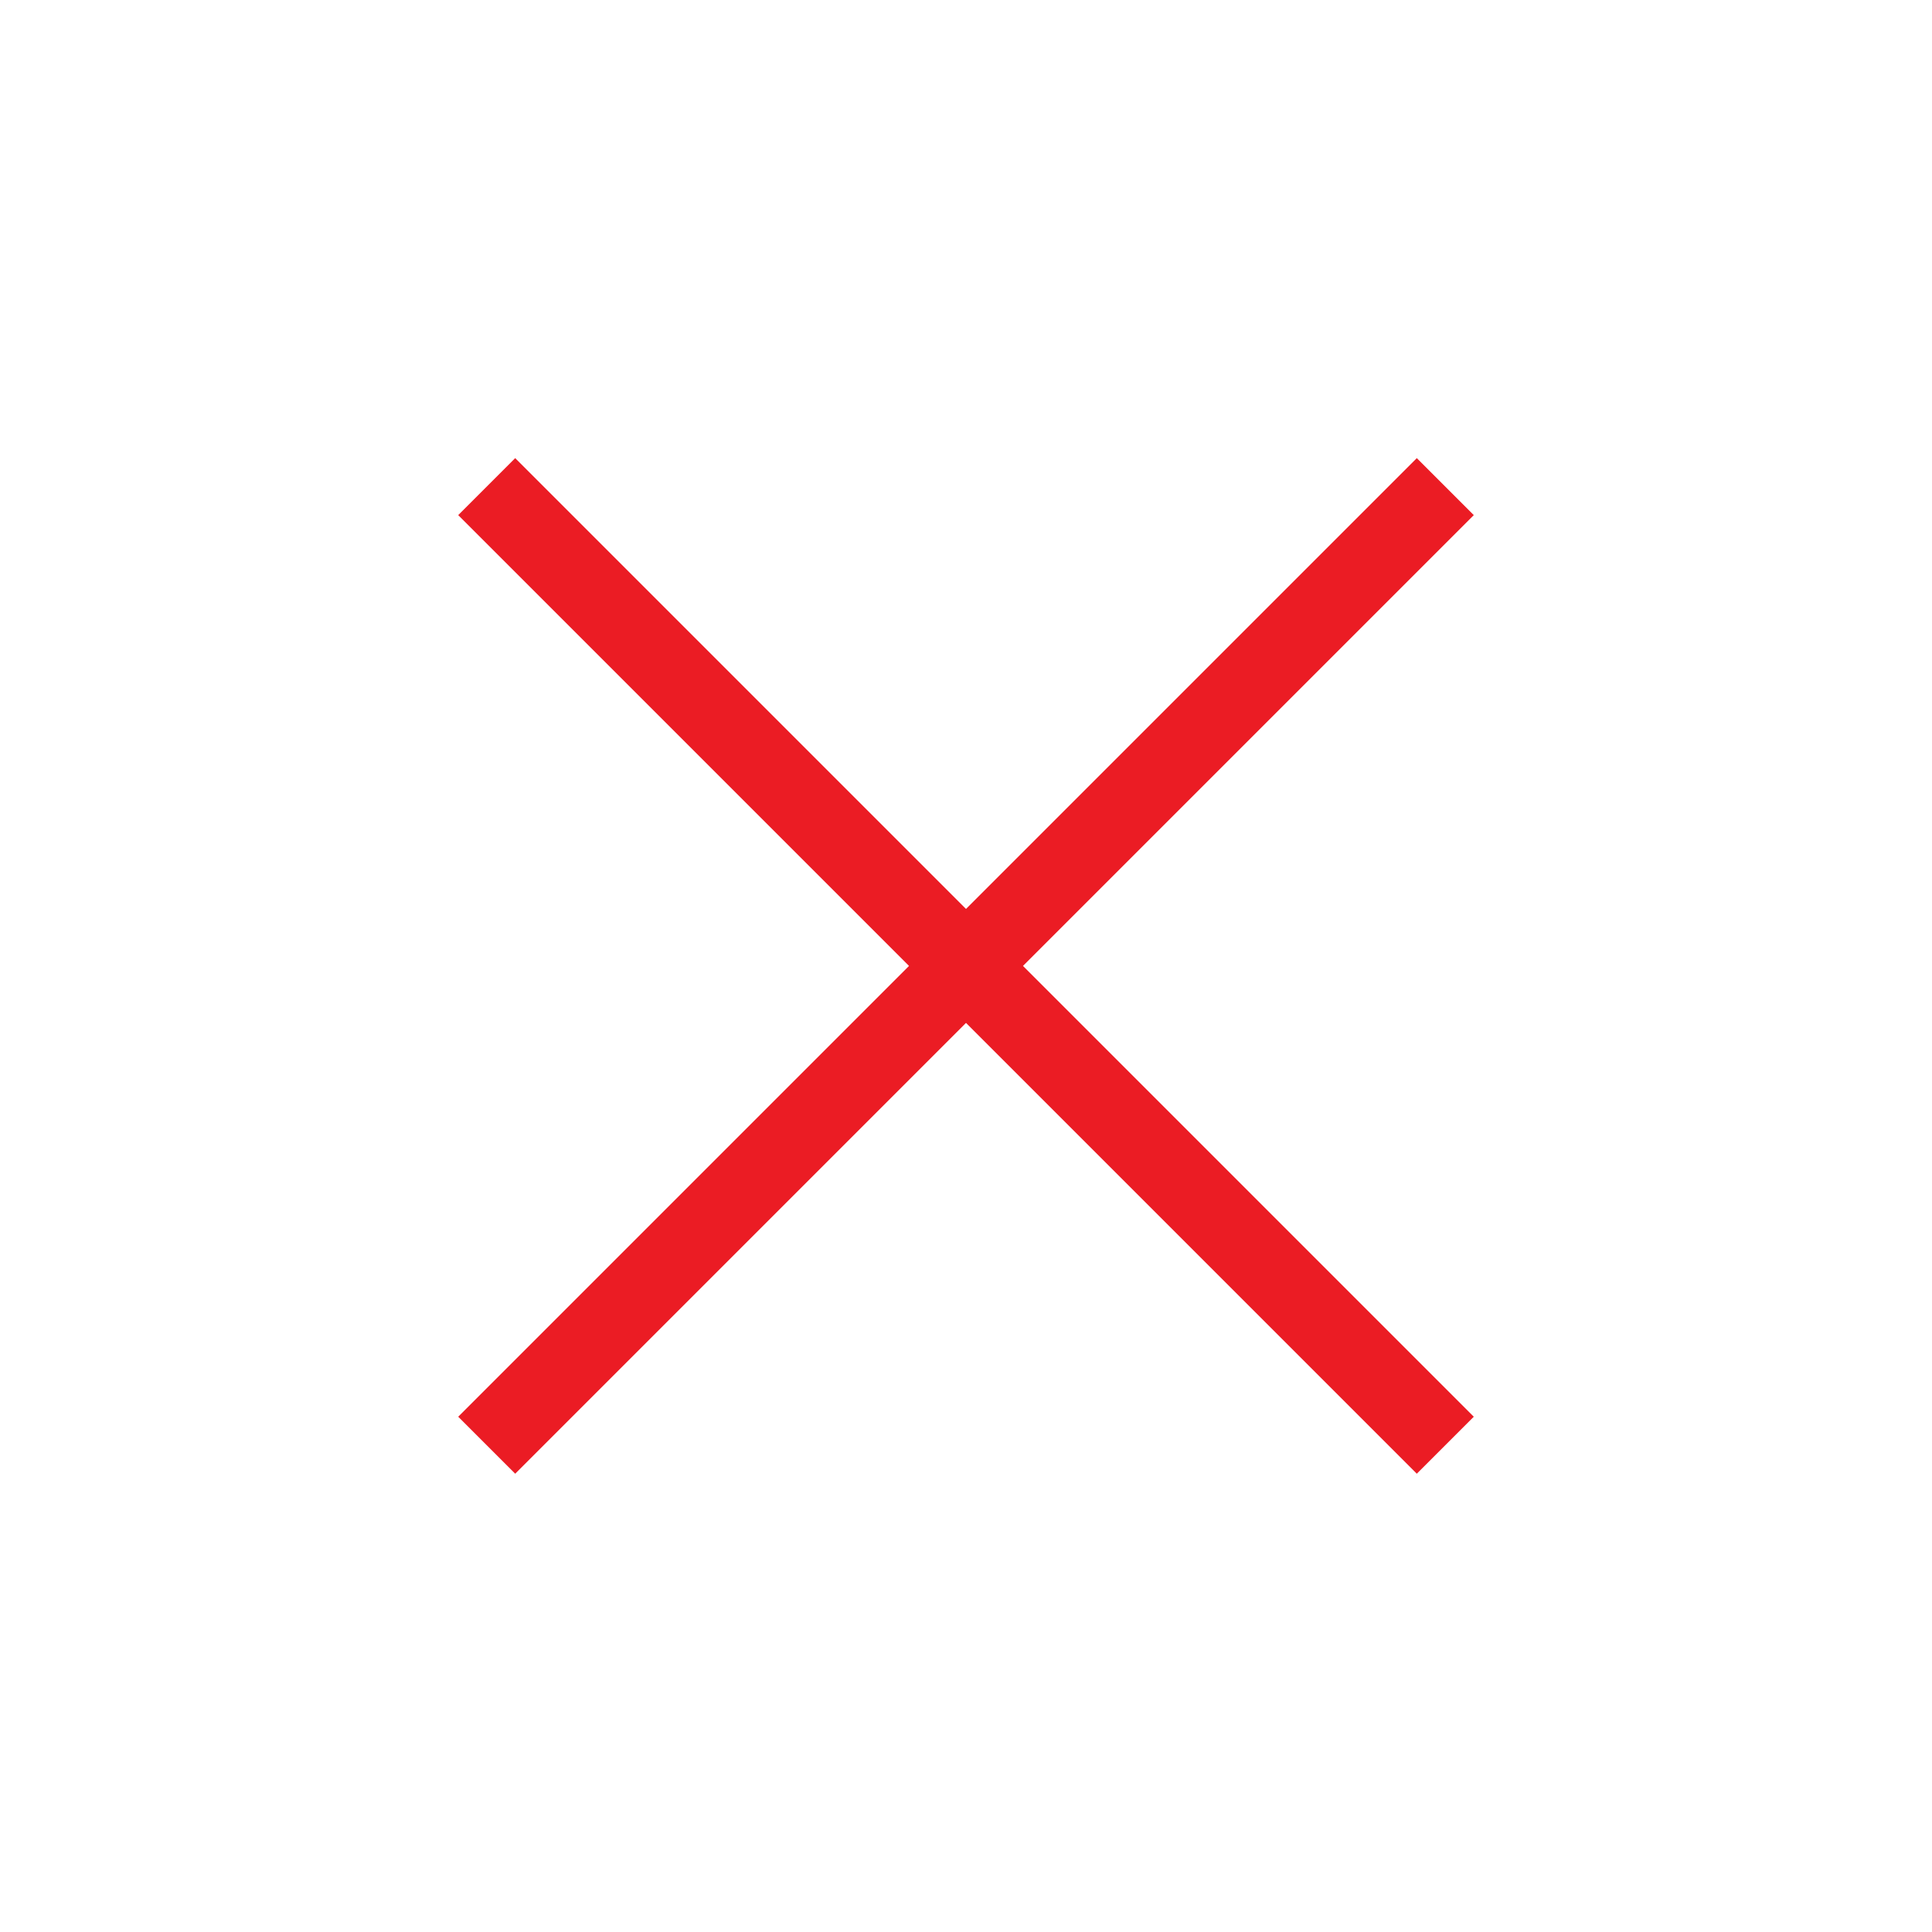
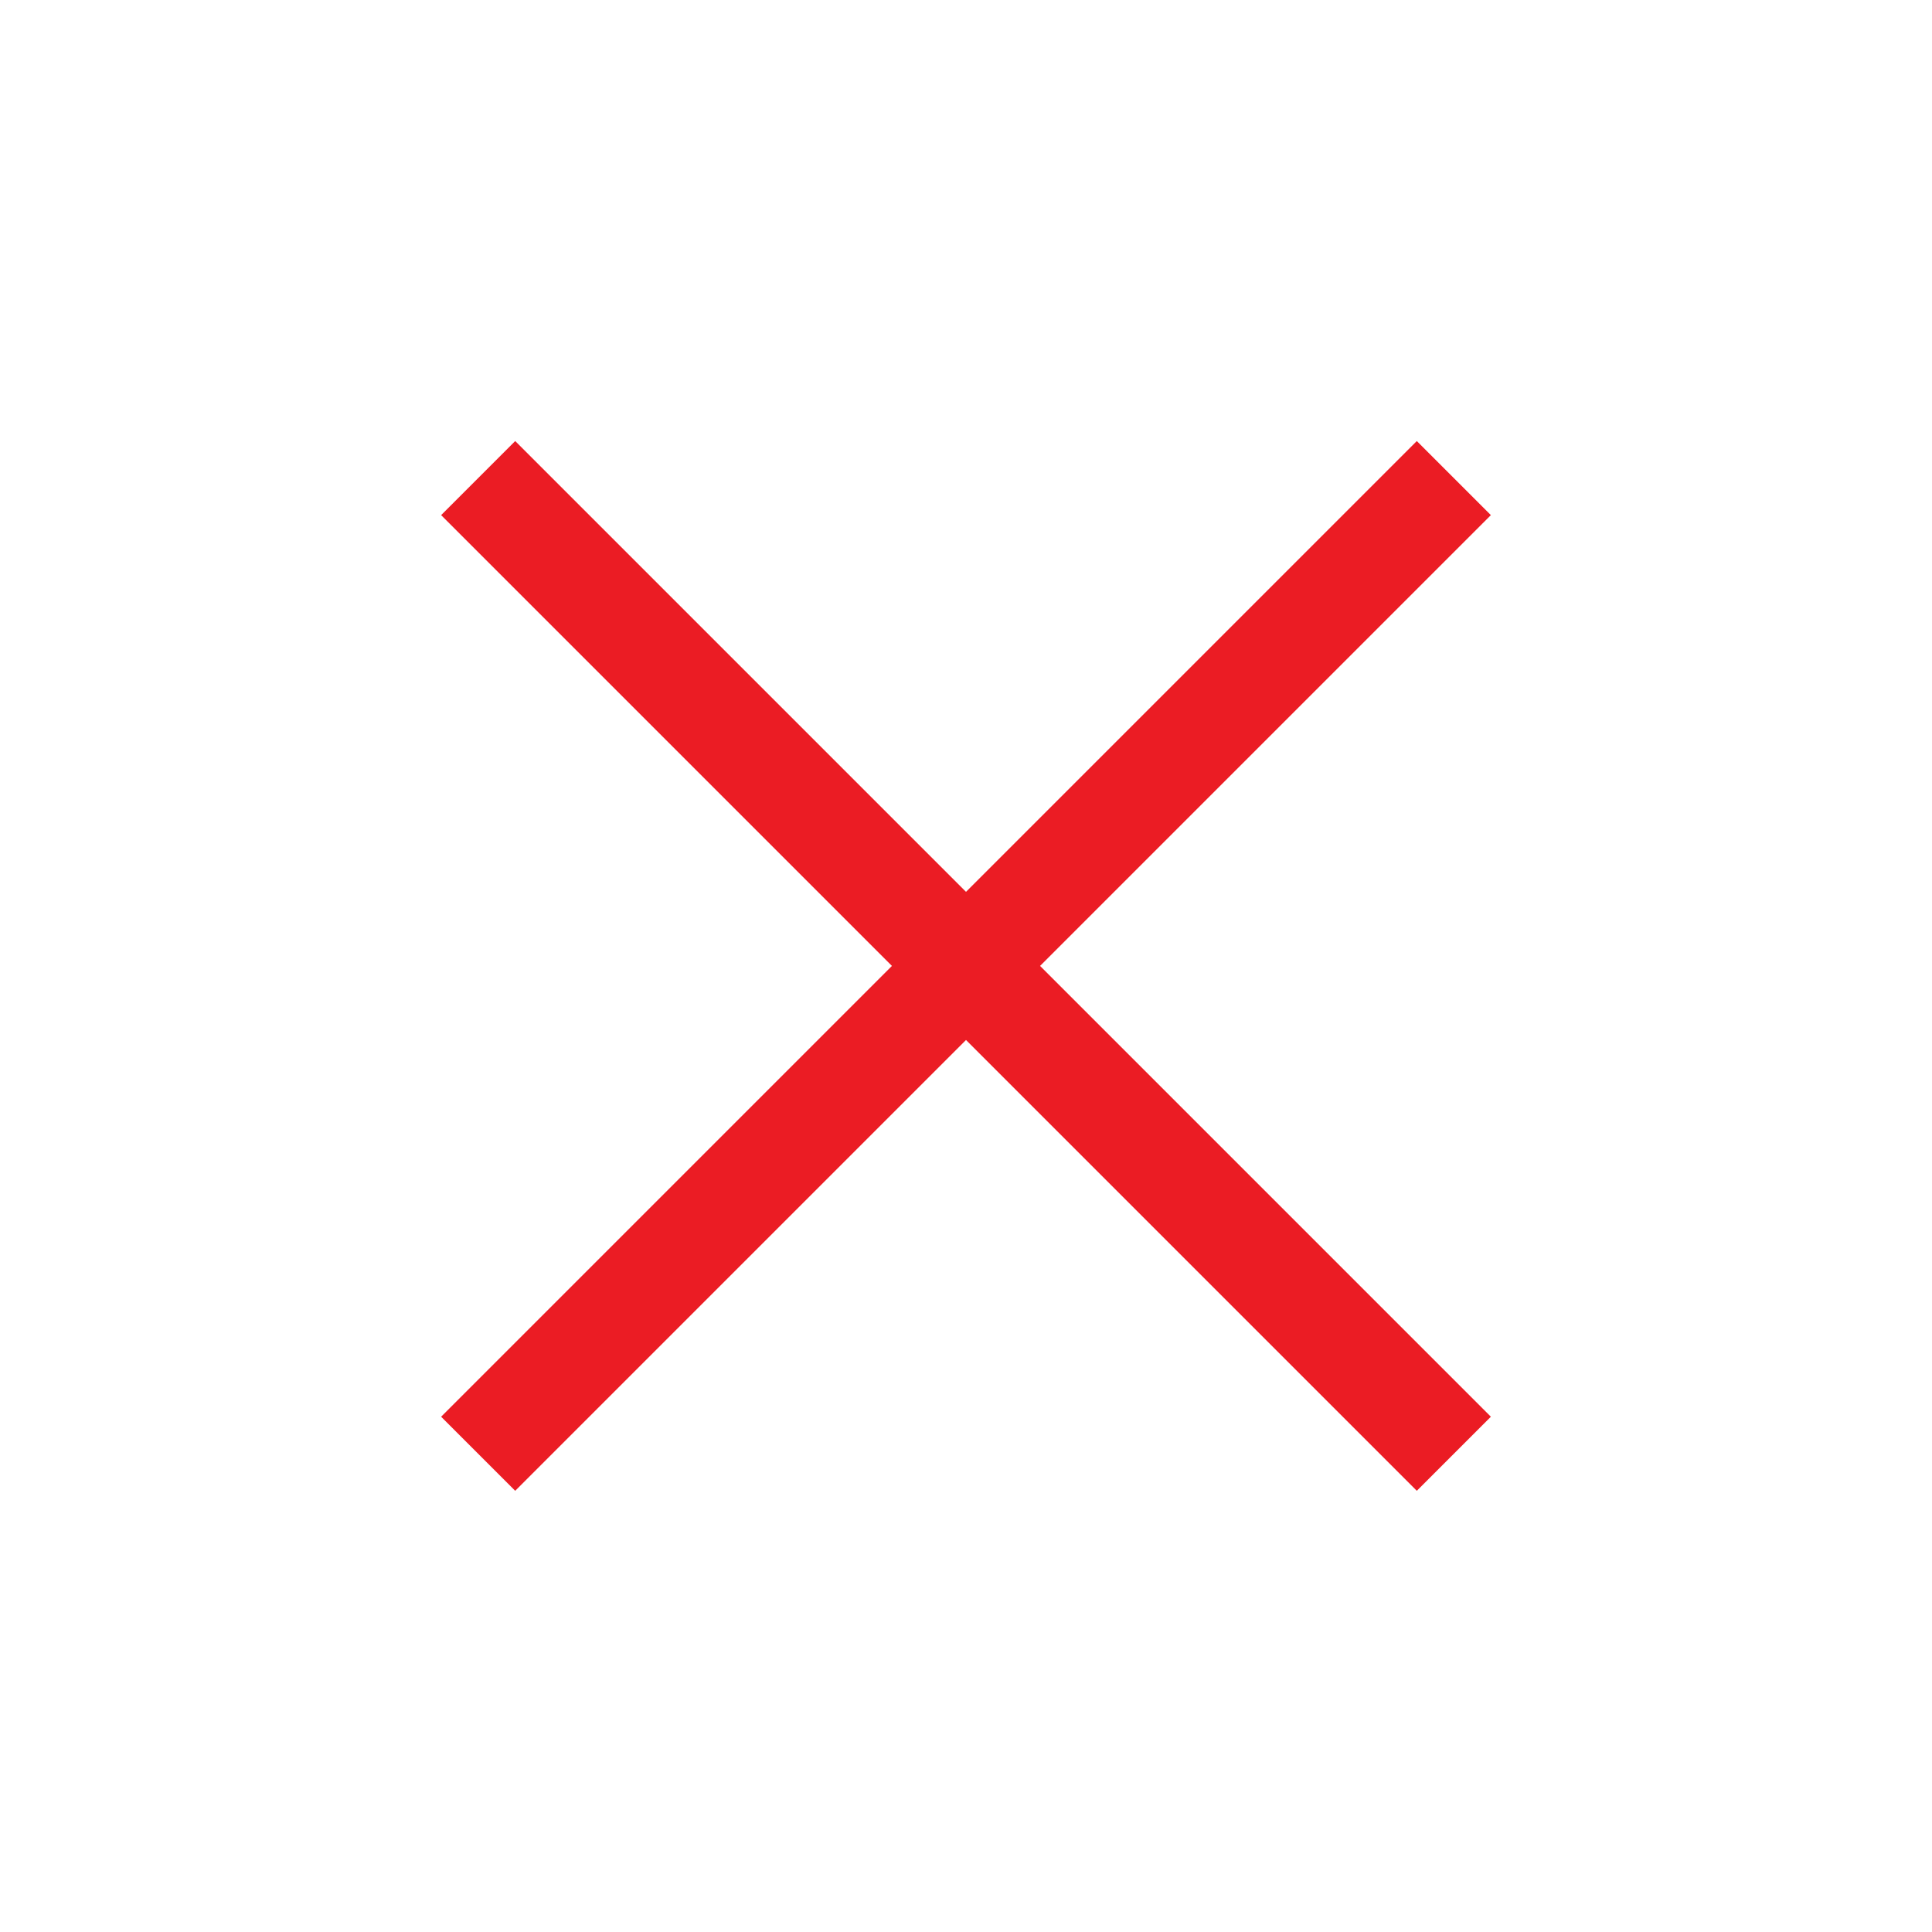
<svg xmlns="http://www.w3.org/2000/svg" width="24" height="24" viewBox="0 0 24 24" fill="none">
-   <path d="M6.4 18.307L5.692 17.599L11.292 11.999L5.692 6.399L6.4 5.691L12 11.291L17.6 5.691L18.308 6.399L12.708 11.999L18.308 17.599L17.6 18.307L12 12.707L6.4 18.307Z" fill="#EB1C24" />
+   <path d="M6.4 18.307L5.692 17.599L11.292 11.999L5.692 6.399L6.4 5.691L12 11.291L17.6 5.691L18.308 6.399L12.708 11.999L18.308 17.599L17.6 18.307L12 12.707L6.4 18.307Z" fill="#EB1C24" stroke="#EB1C24" stroke-width="0.3" />
</svg>
